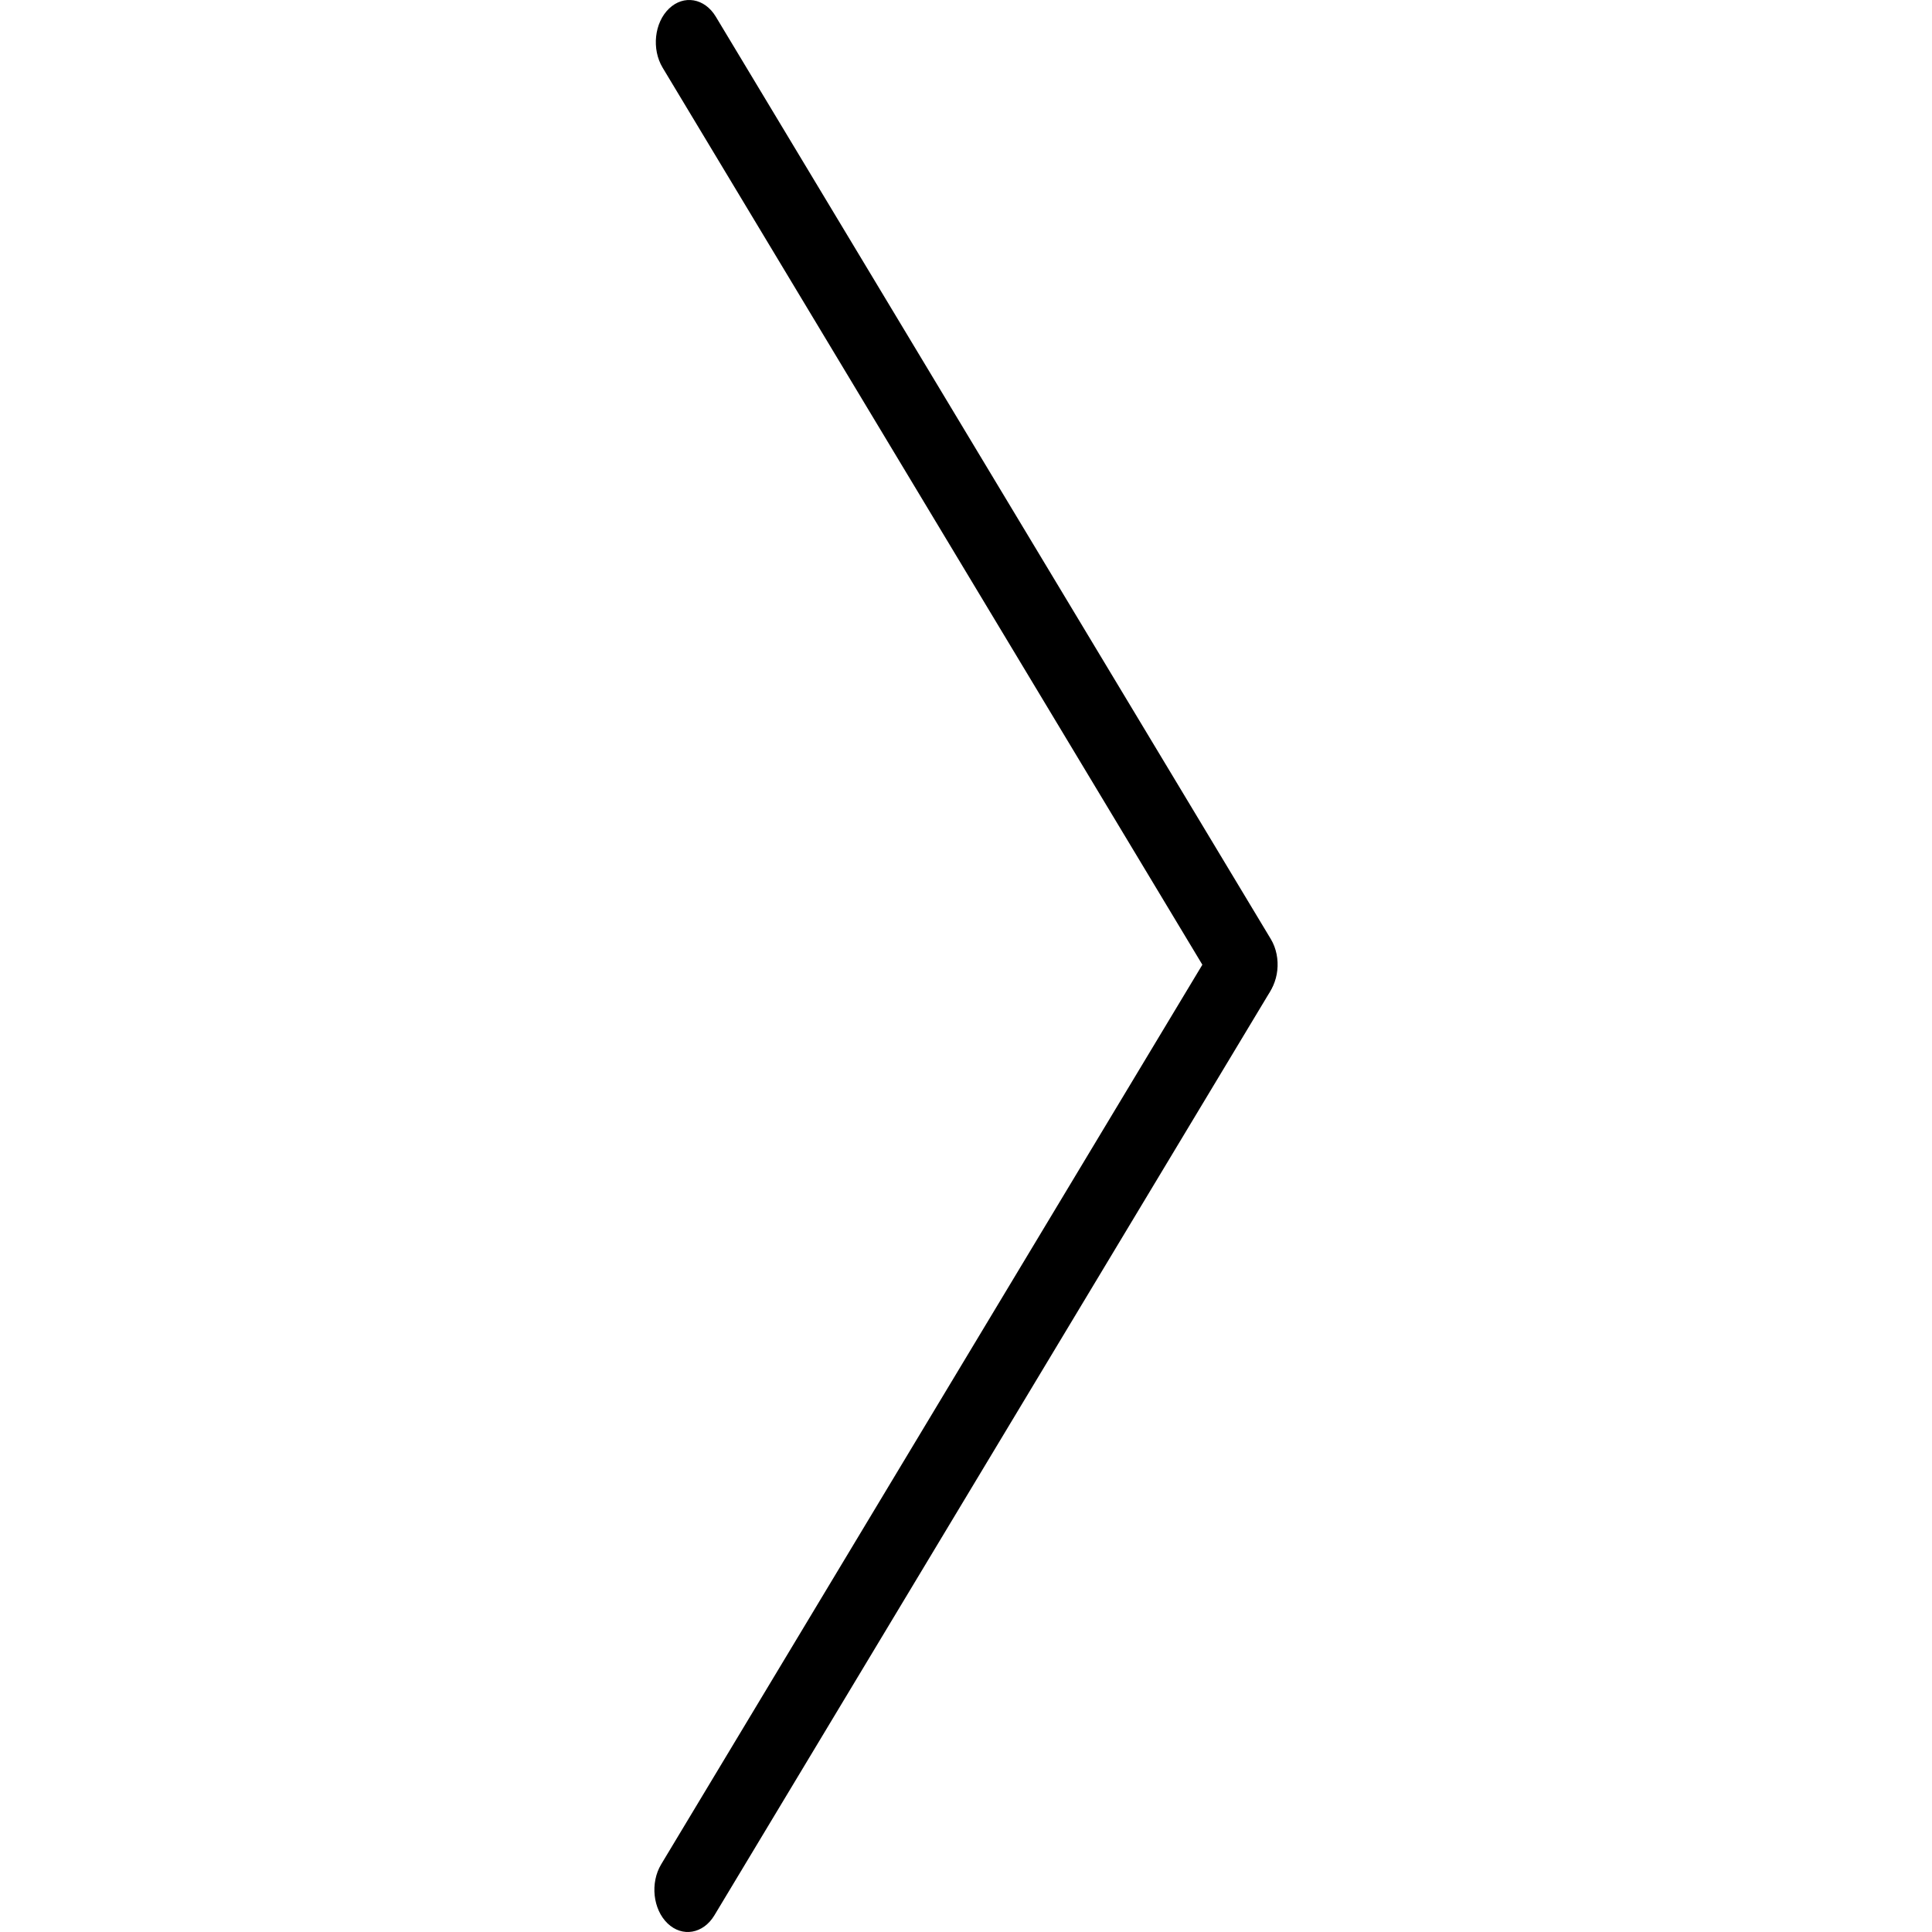
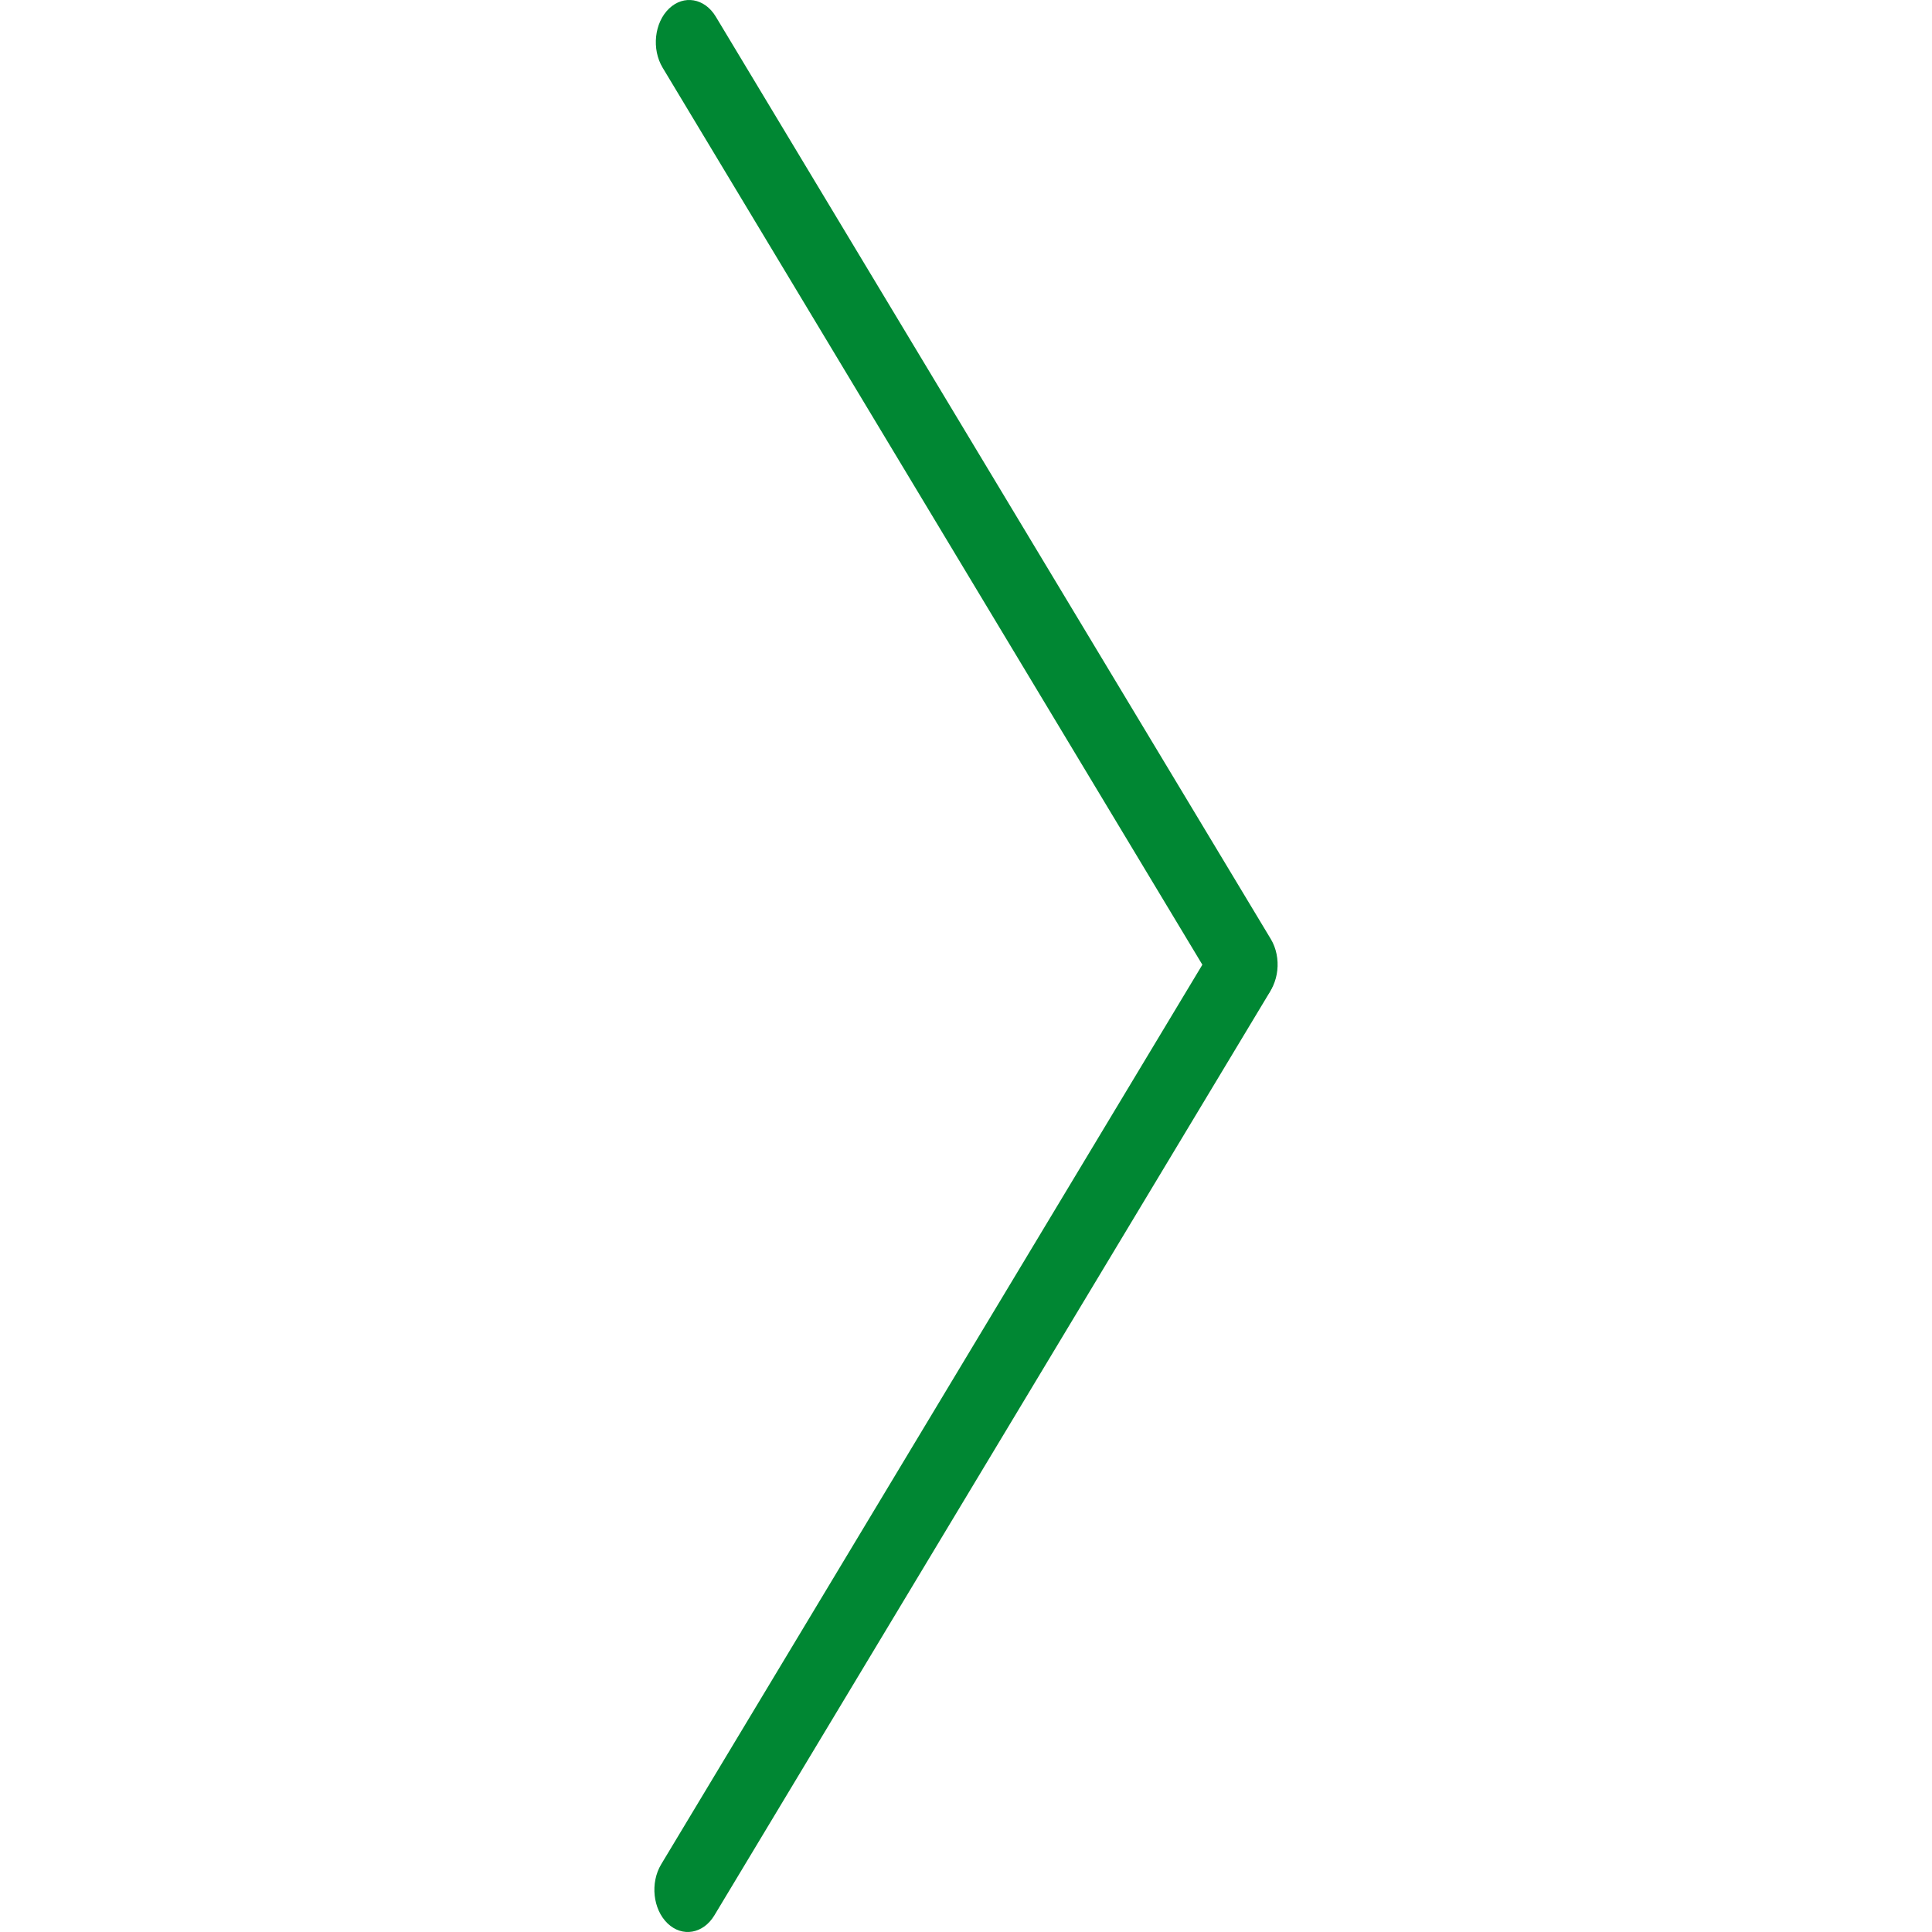
<svg xmlns="http://www.w3.org/2000/svg" width="64" height="64" viewBox="0 0 64 64" fill="none">
-   <path d="M22.114 63.715C21.628 63.248 21.533 62.371 21.903 61.757L40.286 31.199C40.656 30.585 41.35 30.465 41.836 30.932C42.322 31.399 42.417 32.276 42.047 32.891L23.665 63.448C23.295 64.062 22.601 64.182 22.114 63.715Z" fill="black" />
-   <path d="M22.162 0.285C22.648 -0.182 23.342 -0.063 23.712 0.552L42.097 31.107C42.467 31.722 42.372 32.599 41.886 33.066C41.399 33.533 40.705 33.413 40.336 32.799L21.951 2.243C21.581 1.629 21.675 0.752 22.162 0.285Z" fill="black" />
+   <path style="fill:#008733" d="M22.114 63.715C21.628 63.248 21.533 62.371 21.903 61.757L40.286 31.199C40.656 30.585 41.35 30.465 41.836 30.932C42.322 31.399 42.417 32.276 42.047 32.891L23.665 63.448C23.295 64.062 22.601 64.182 22.114 63.715Z" fill="black" />
+   <path style="fill:#008733" d="M22.162 0.285C22.648 -0.182 23.342 -0.063 23.712 0.552L42.097 31.107C42.467 31.722 42.372 32.599 41.886 33.066C41.399 33.533 40.705 33.413 40.336 32.799L21.951 2.243C21.581 1.629 21.675 0.752 22.162 0.285Z" fill="black" />
</svg>
